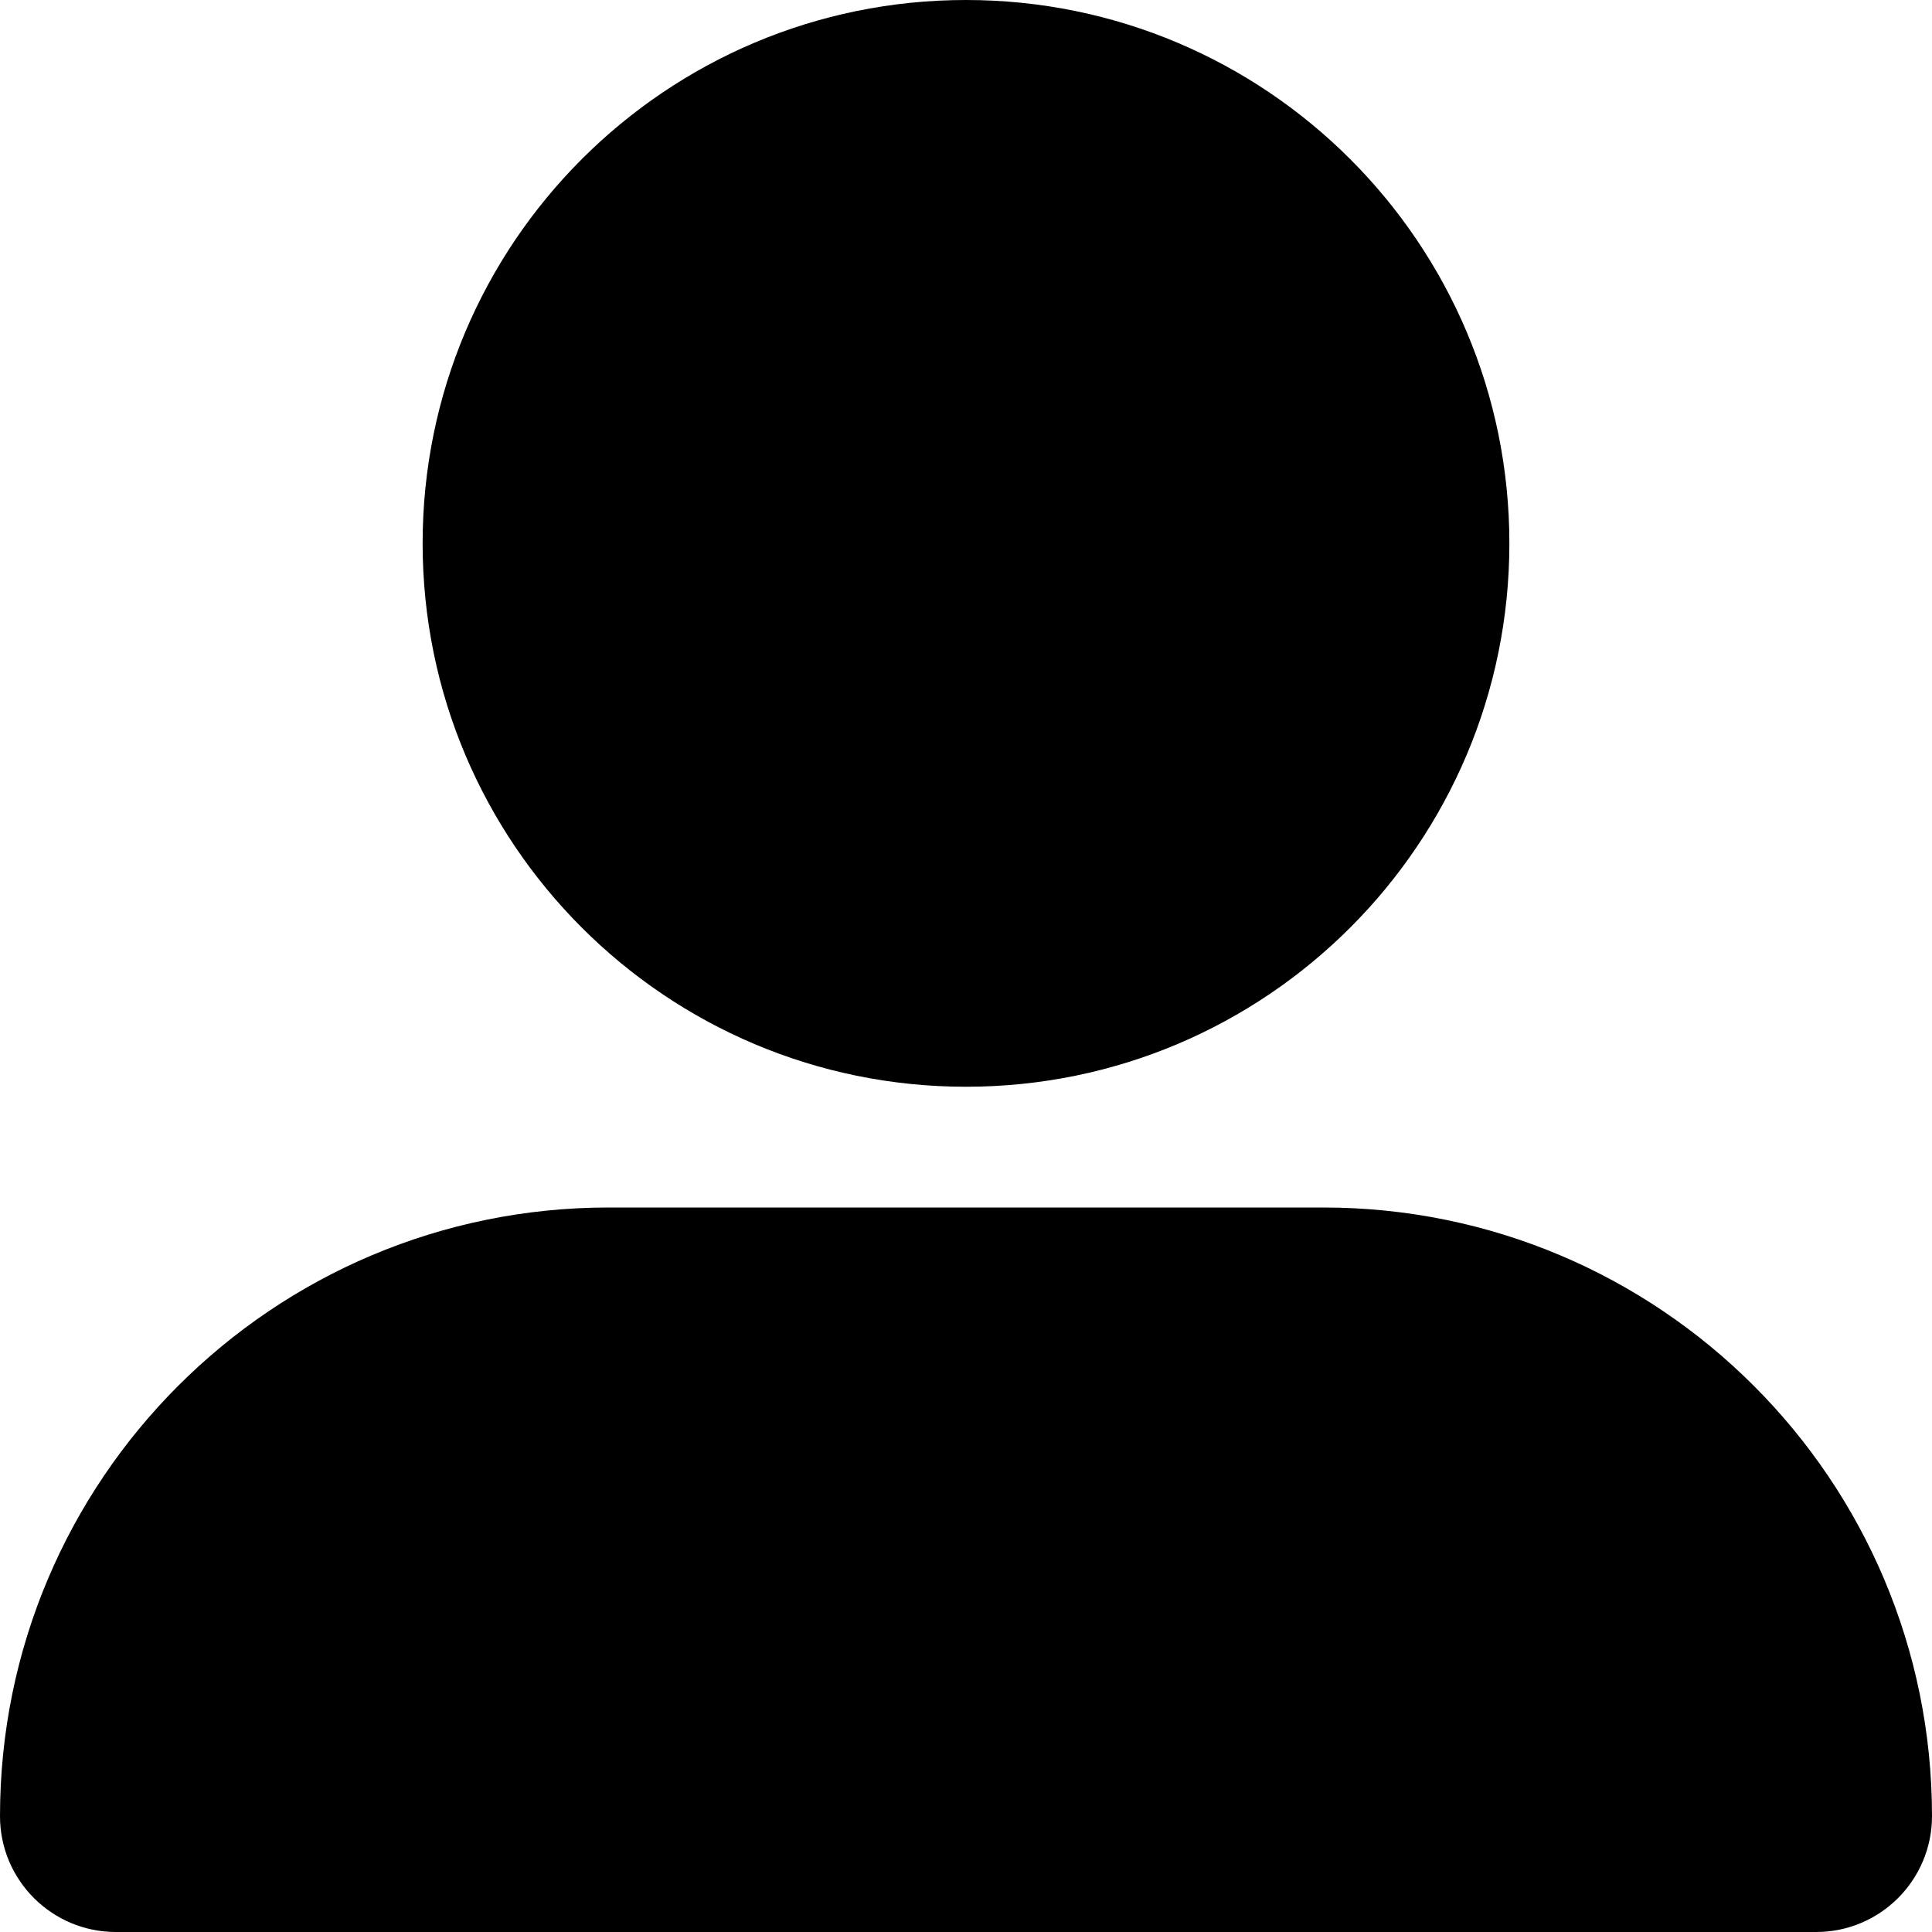
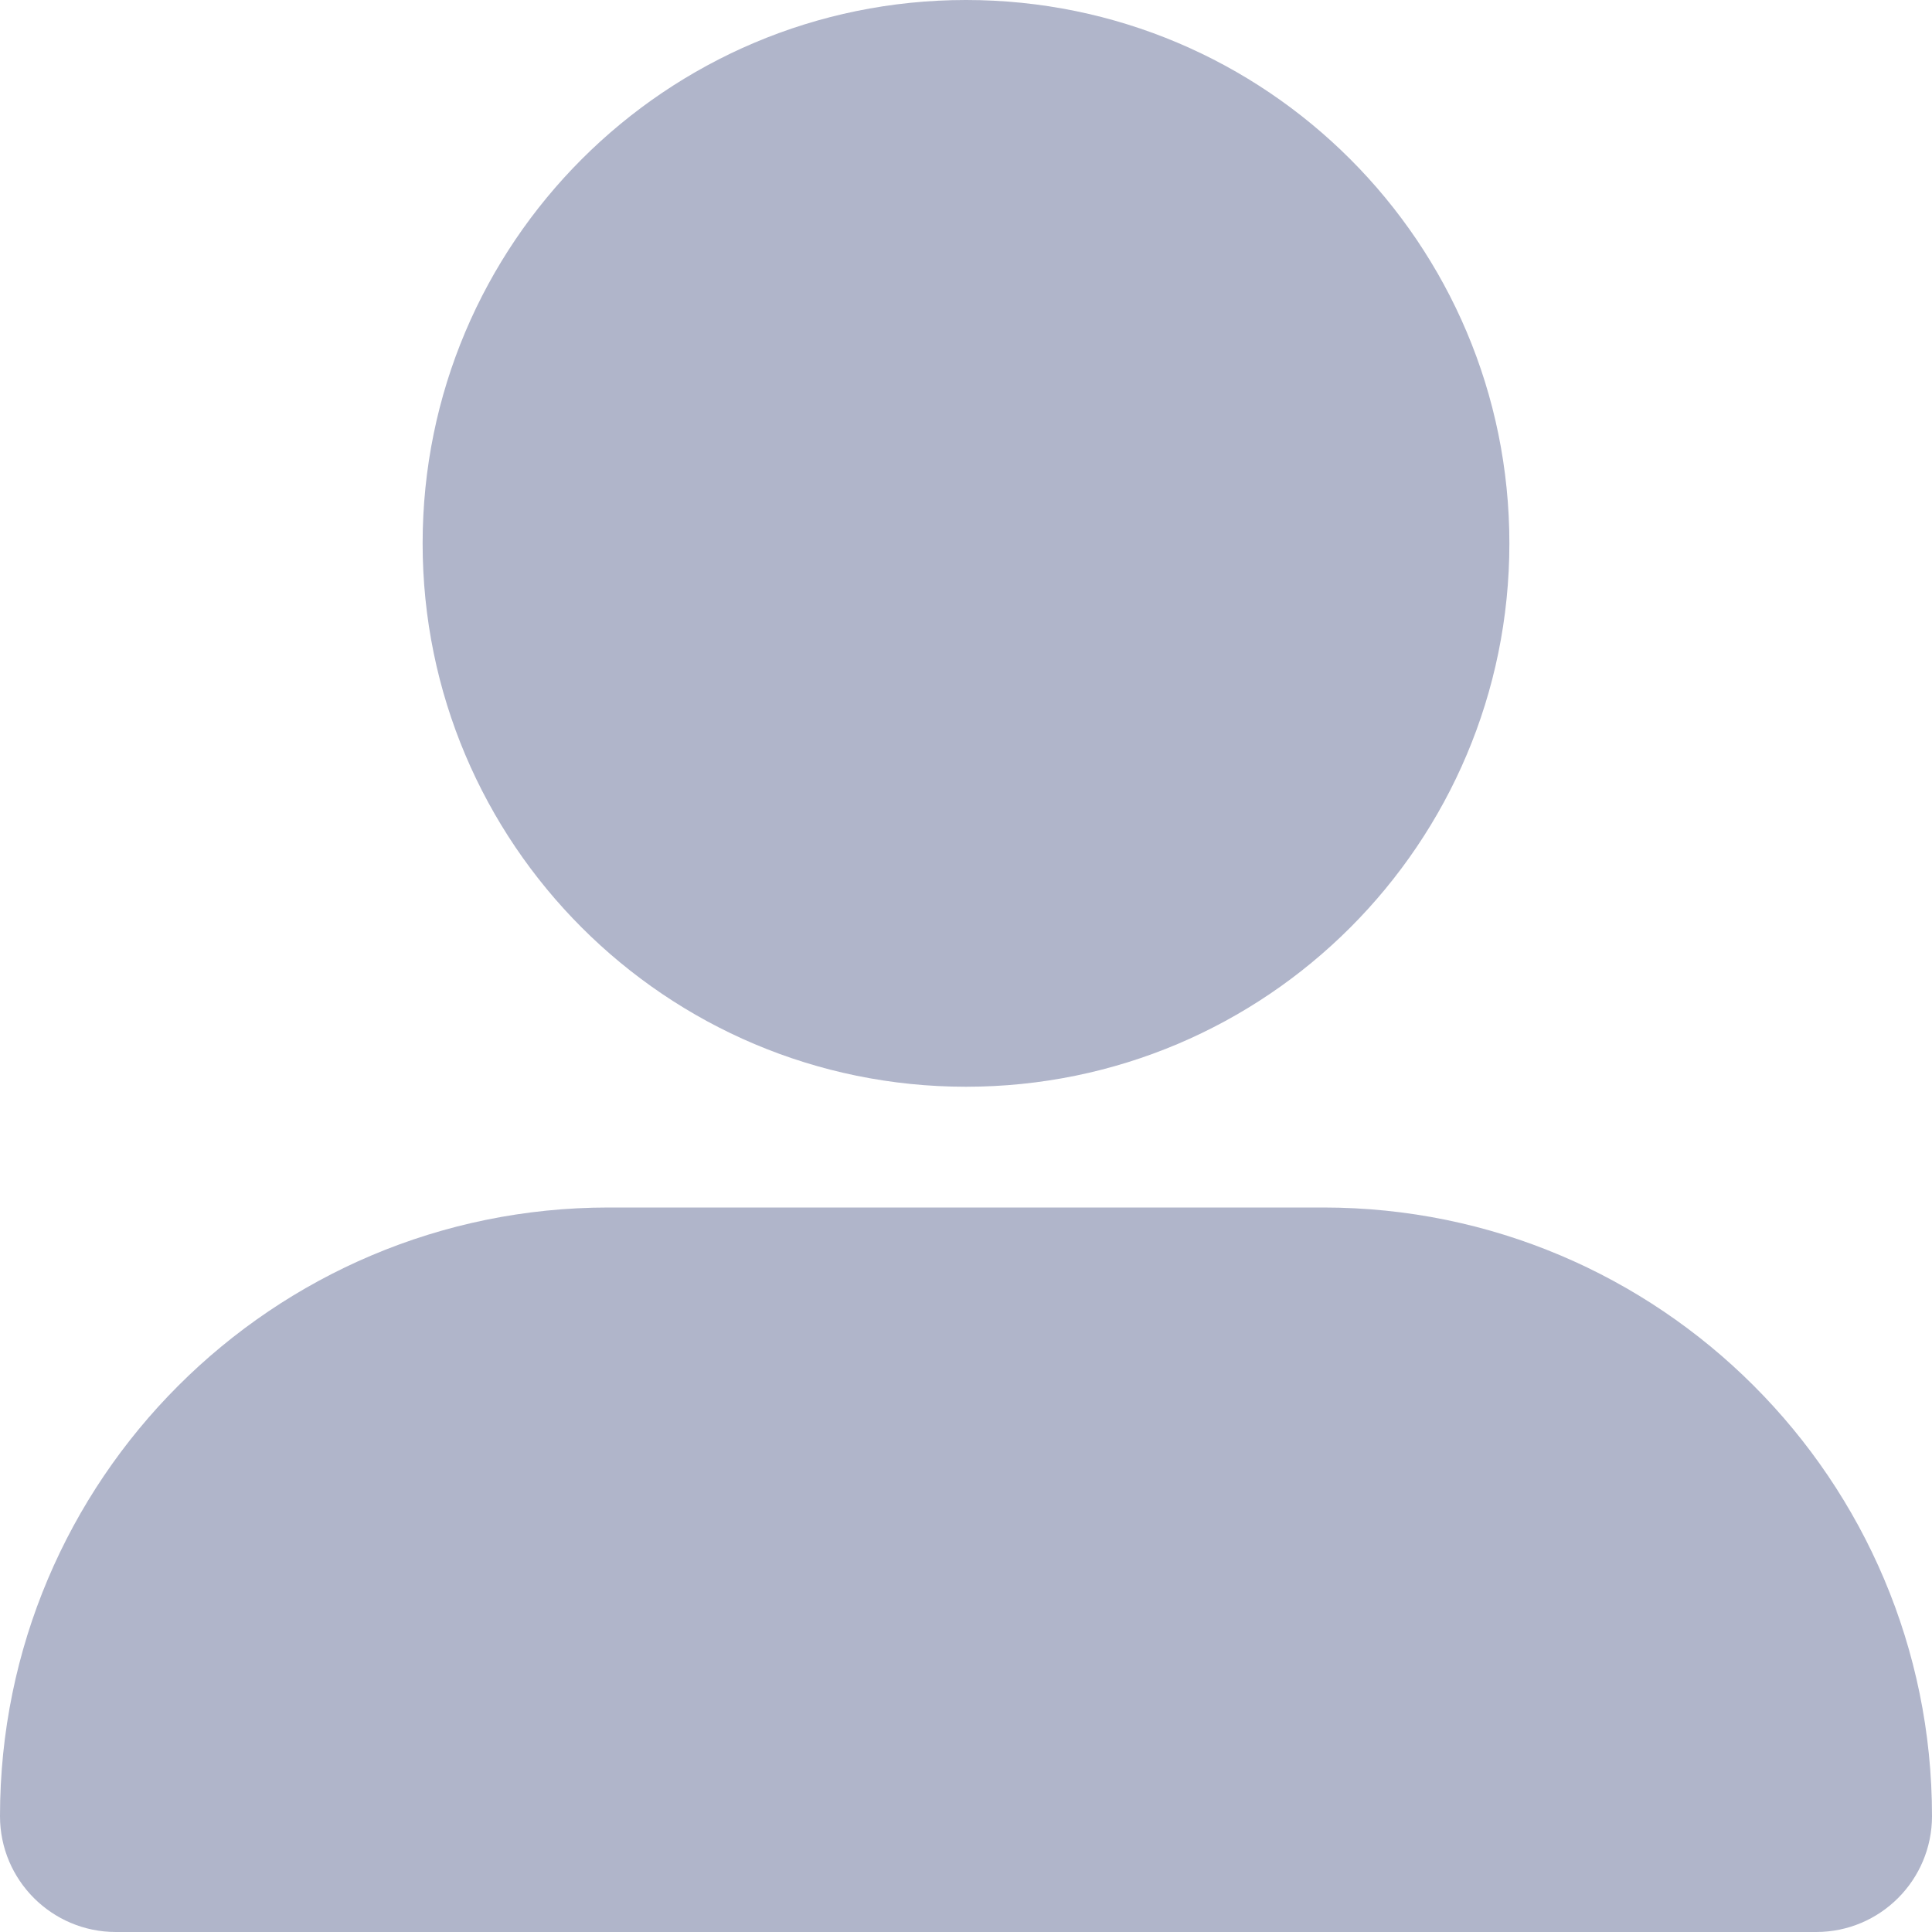
<svg xmlns="http://www.w3.org/2000/svg" viewBox="0 0 512 512">
-   <path d="M256 288A144 144 0 1 0 256 0a144 144 0 1 0 0 288zm-94.7 32C72.2 320 0 392.2 0 481.3c0 17 13.8 30.7 30.7 30.7l450.6 0c17 0 30.7-13.8 30.7-30.7C512 392.2 439.8 320 350.7 320l-189.4 0z" />
+   <path d="M256 288A144 144 0 1 0 256 0a144 144 0 1 0 0 288zm-94.7 32C72.2 320 0 392.2 0 481.3c0 17 13.8 30.7 30.7 30.7l450.6 0c17 0 30.7-13.8 30.7-30.7C512 392.2 439.8 320 350.7 320l-189.4 0z" stroke="null" fill="#39457b" opacity="0.4" />
</svg>
